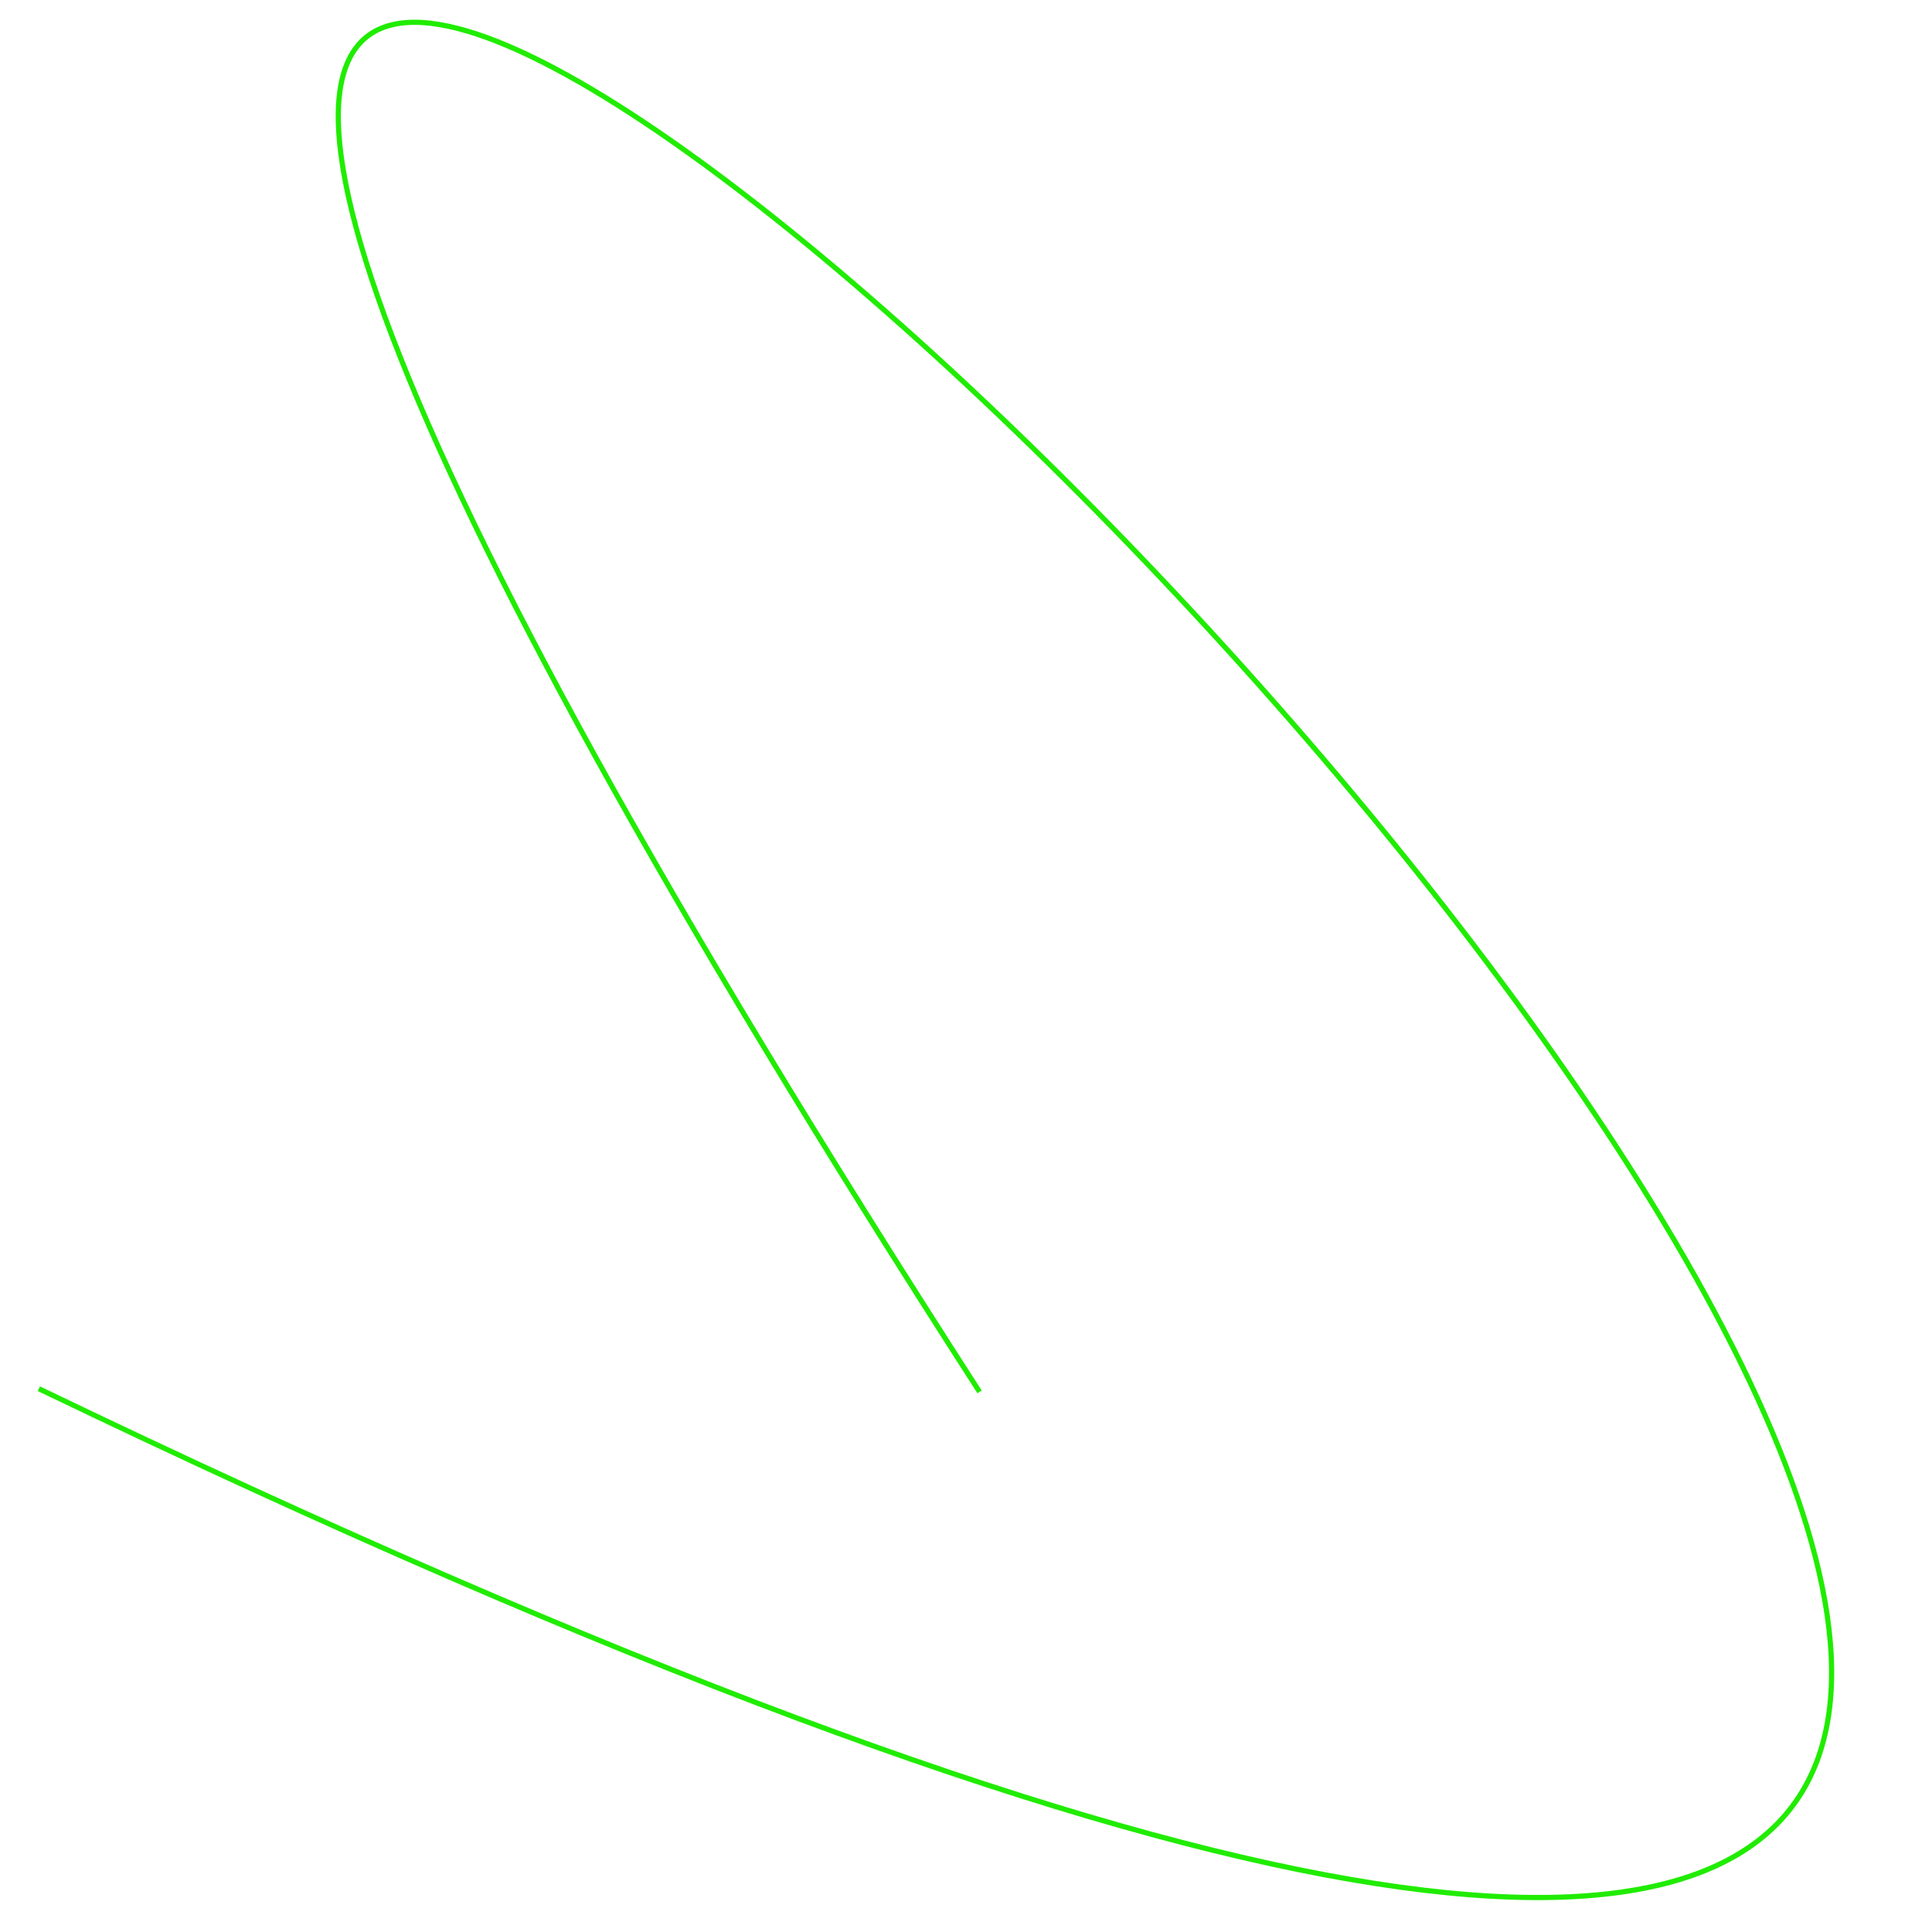
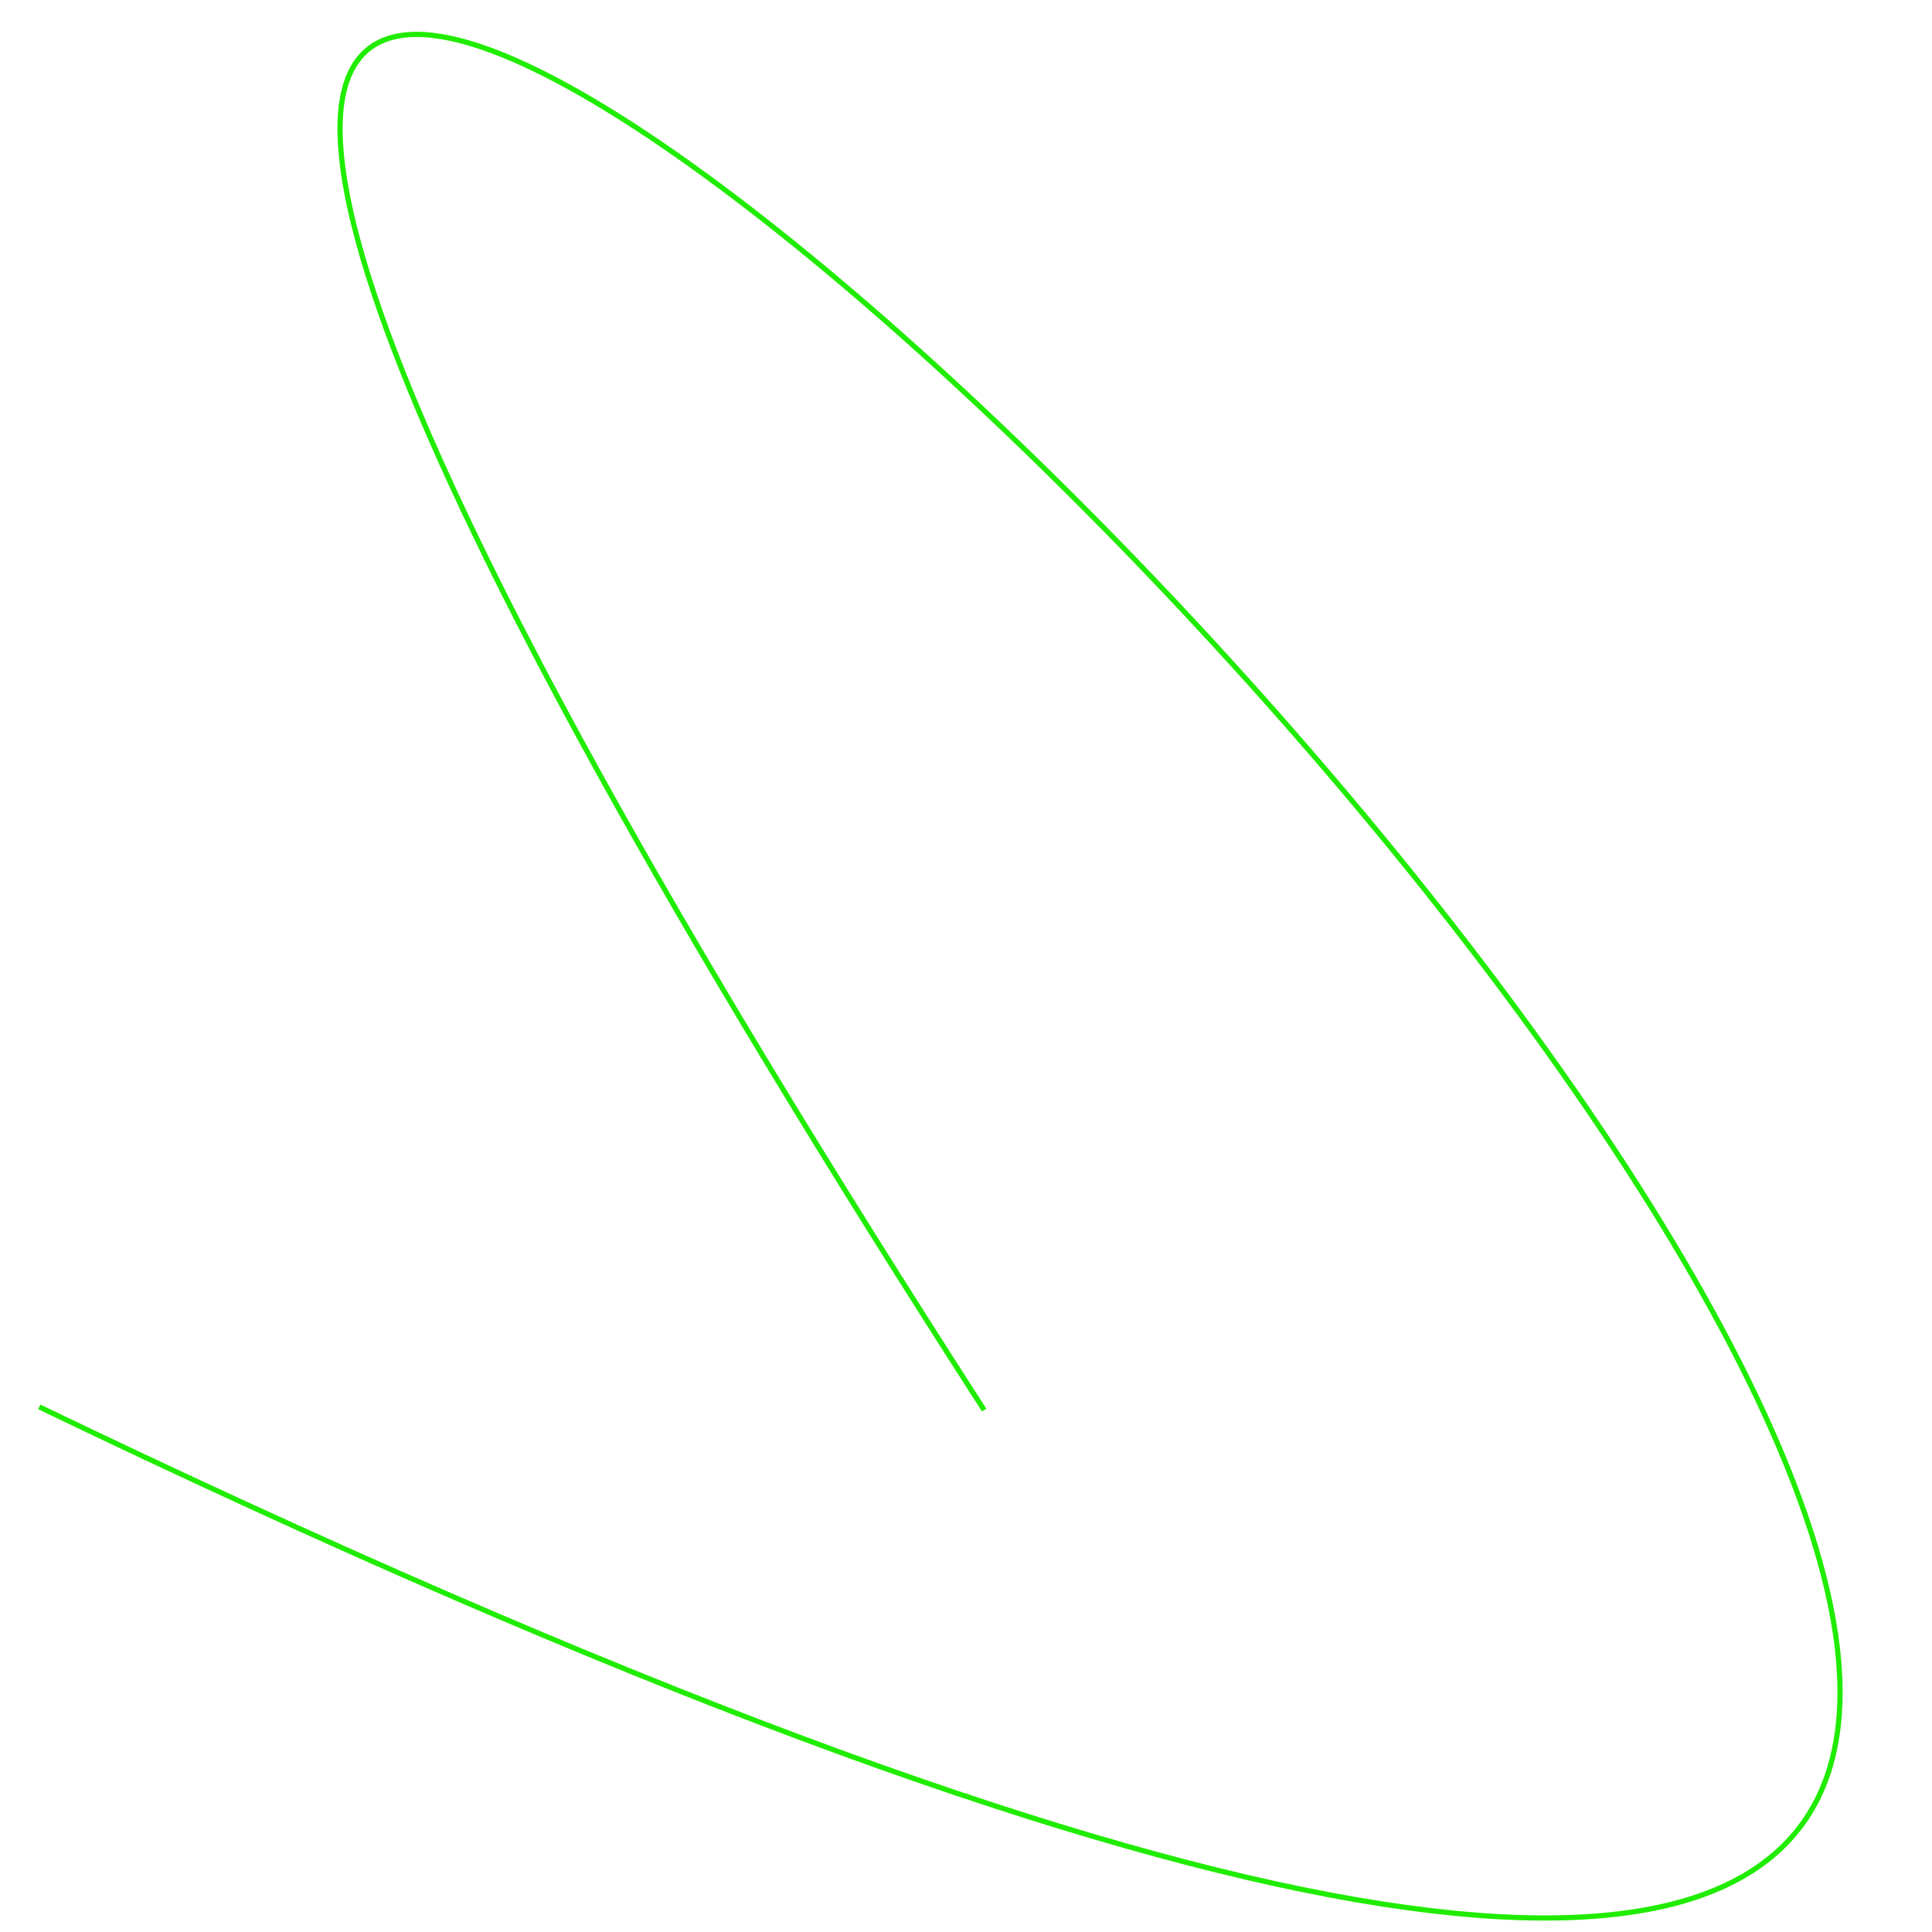
- <svg xmlns="http://www.w3.org/2000/svg" width="1000pt" height="1000pt" viewBox="0 0 352.778 352.778" version="1.1" id="svg8">
+ <svg xmlns="http://www.w3.org/2000/svg" width="1000pt" height="1000pt" version="1.1" id="svg8" viewBox="0 0 1000 1000">
  <defs id="defs2" />
  <g id="layer2" style="display:inline">
-     <path style="fill:none;fill-rule:evenodd;stroke:#20ec00;stroke-width:0.944px;stroke-linecap:butt;stroke-linejoin:miter;stroke-opacity:1" d="M 7.097,253.575 C 865.962,666.846 -291.681,-476.058 178.864,254.15" id="path838" />
+     <path style="fill:none;fill-rule:evenodd;stroke:#20ec00;stroke-width:2.689px;stroke-linecap:butt;stroke-linejoin:miter;stroke-opacity:1" d="M 20.332,728.212 C 2465.78,1904.919 -830.378,-1349.274 509.404,729.848" id="path838" />
  </g>
</svg>
